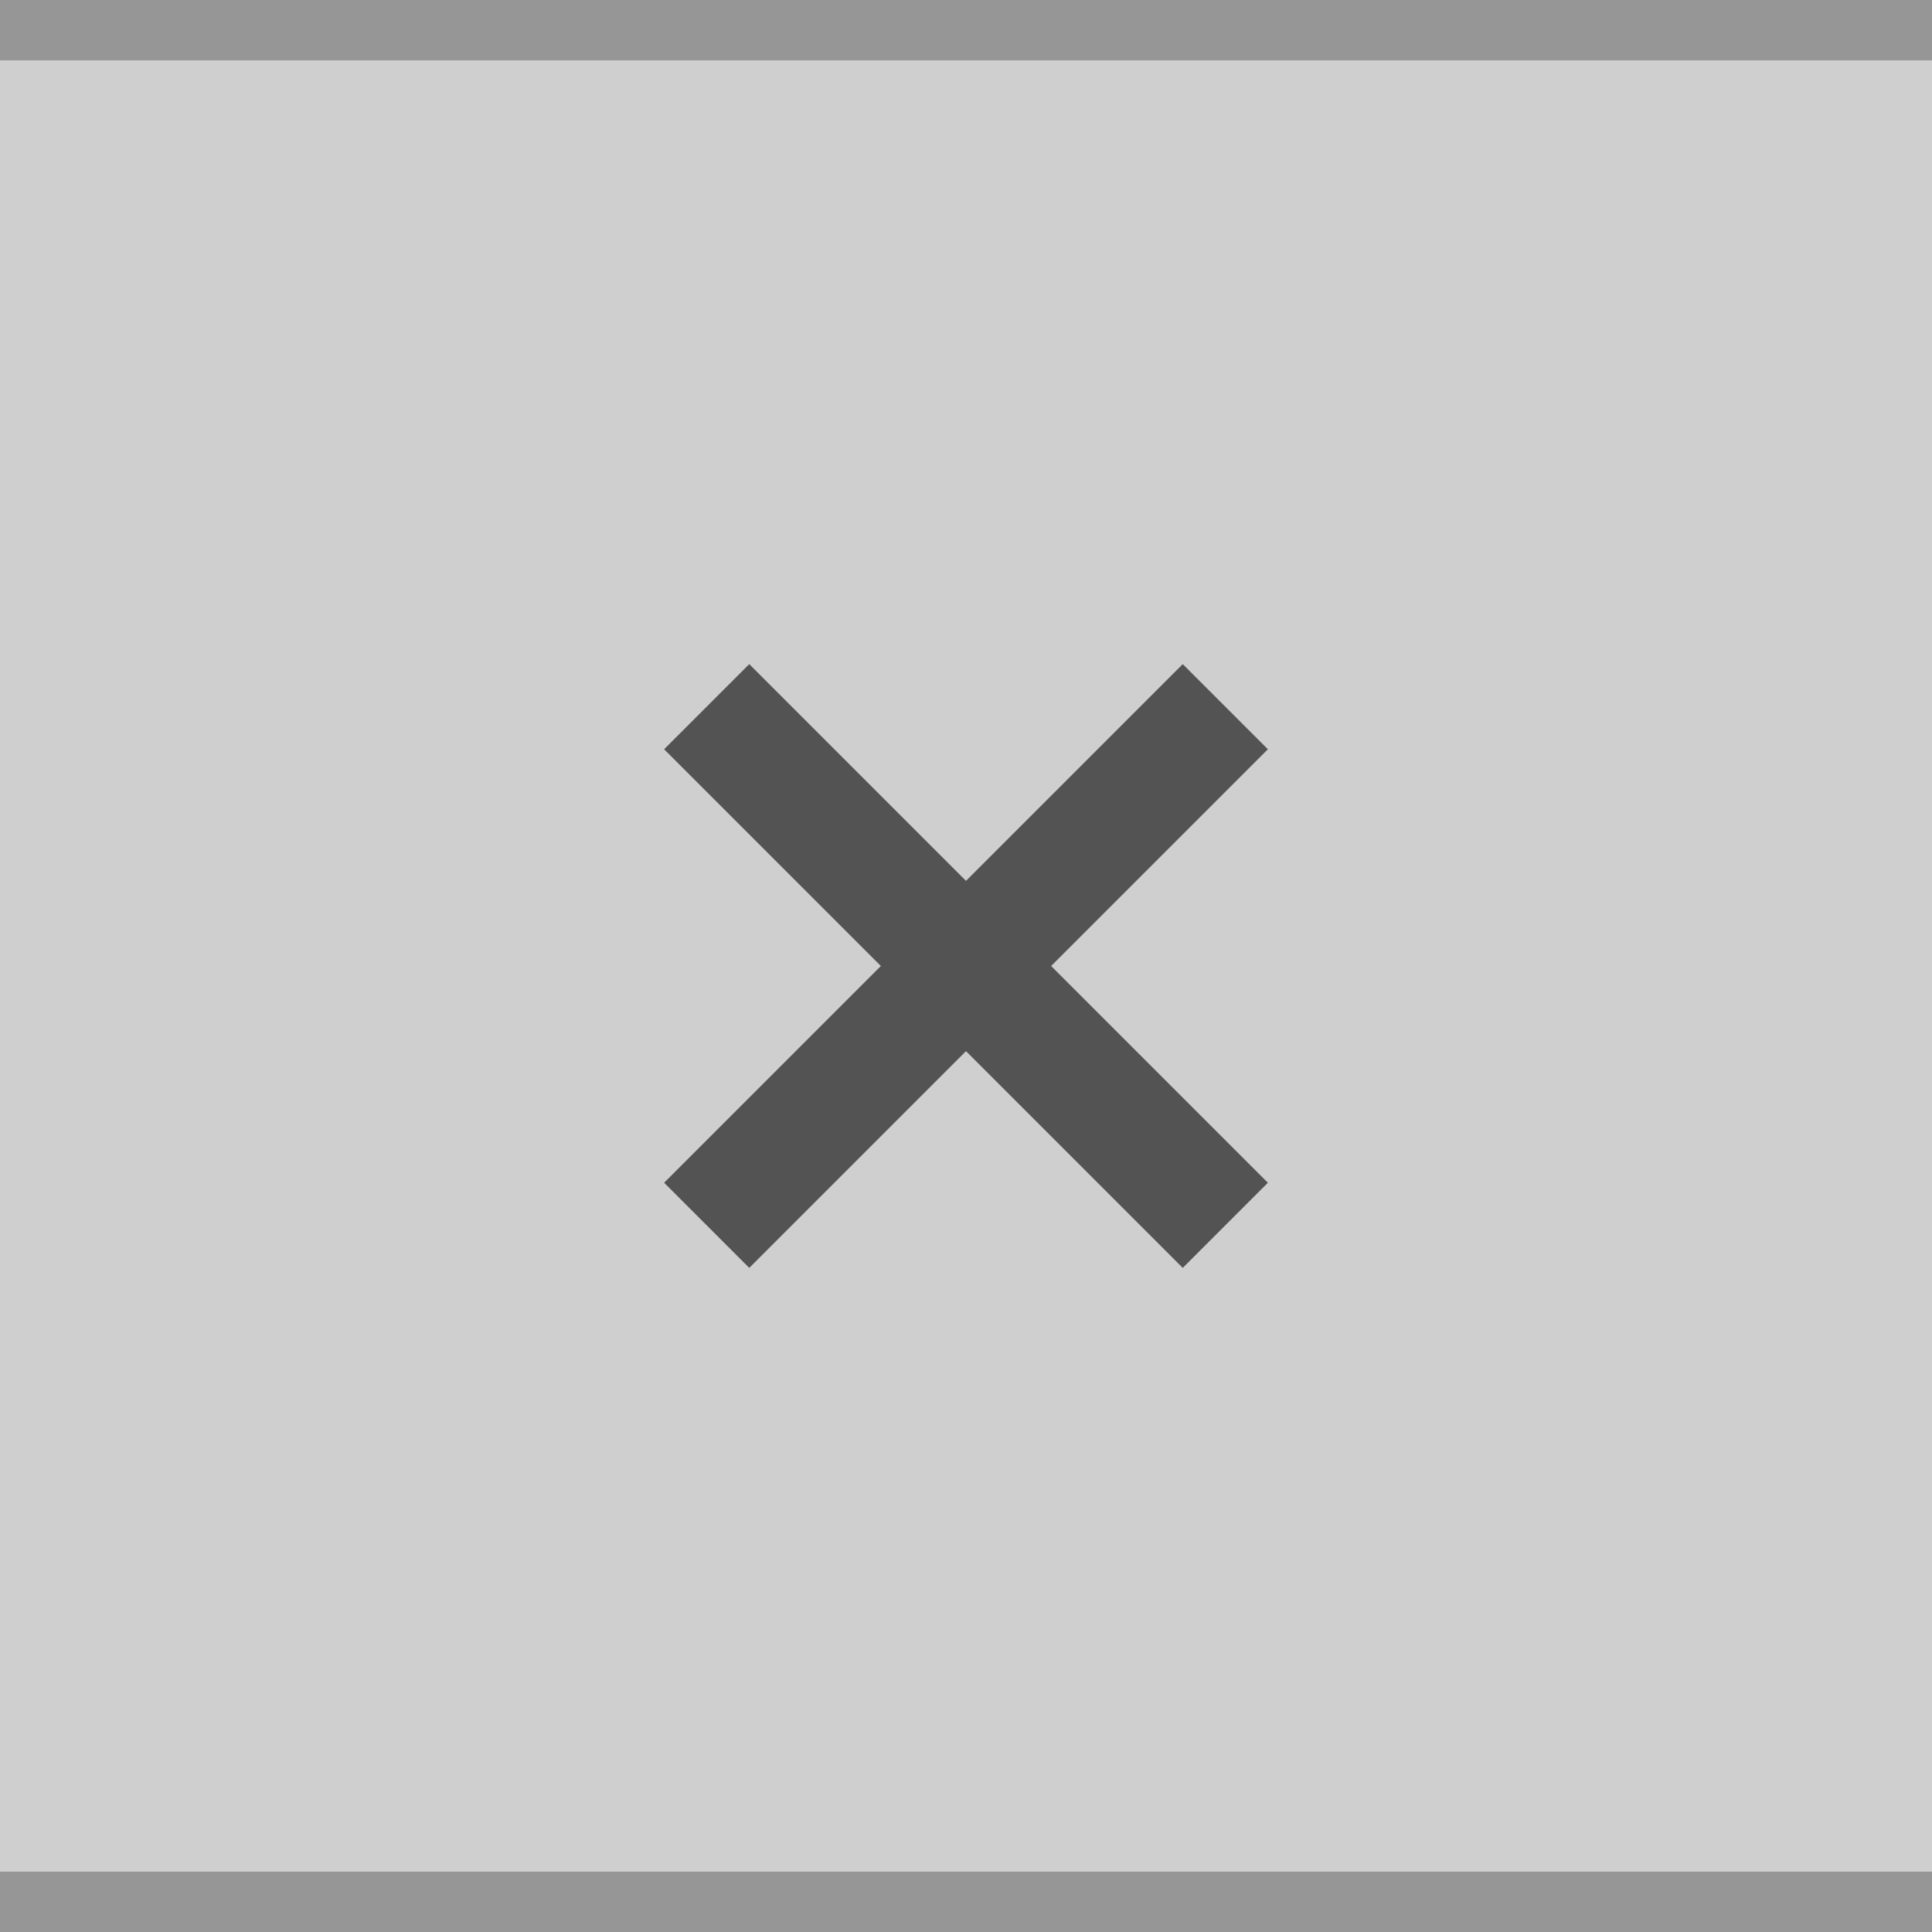
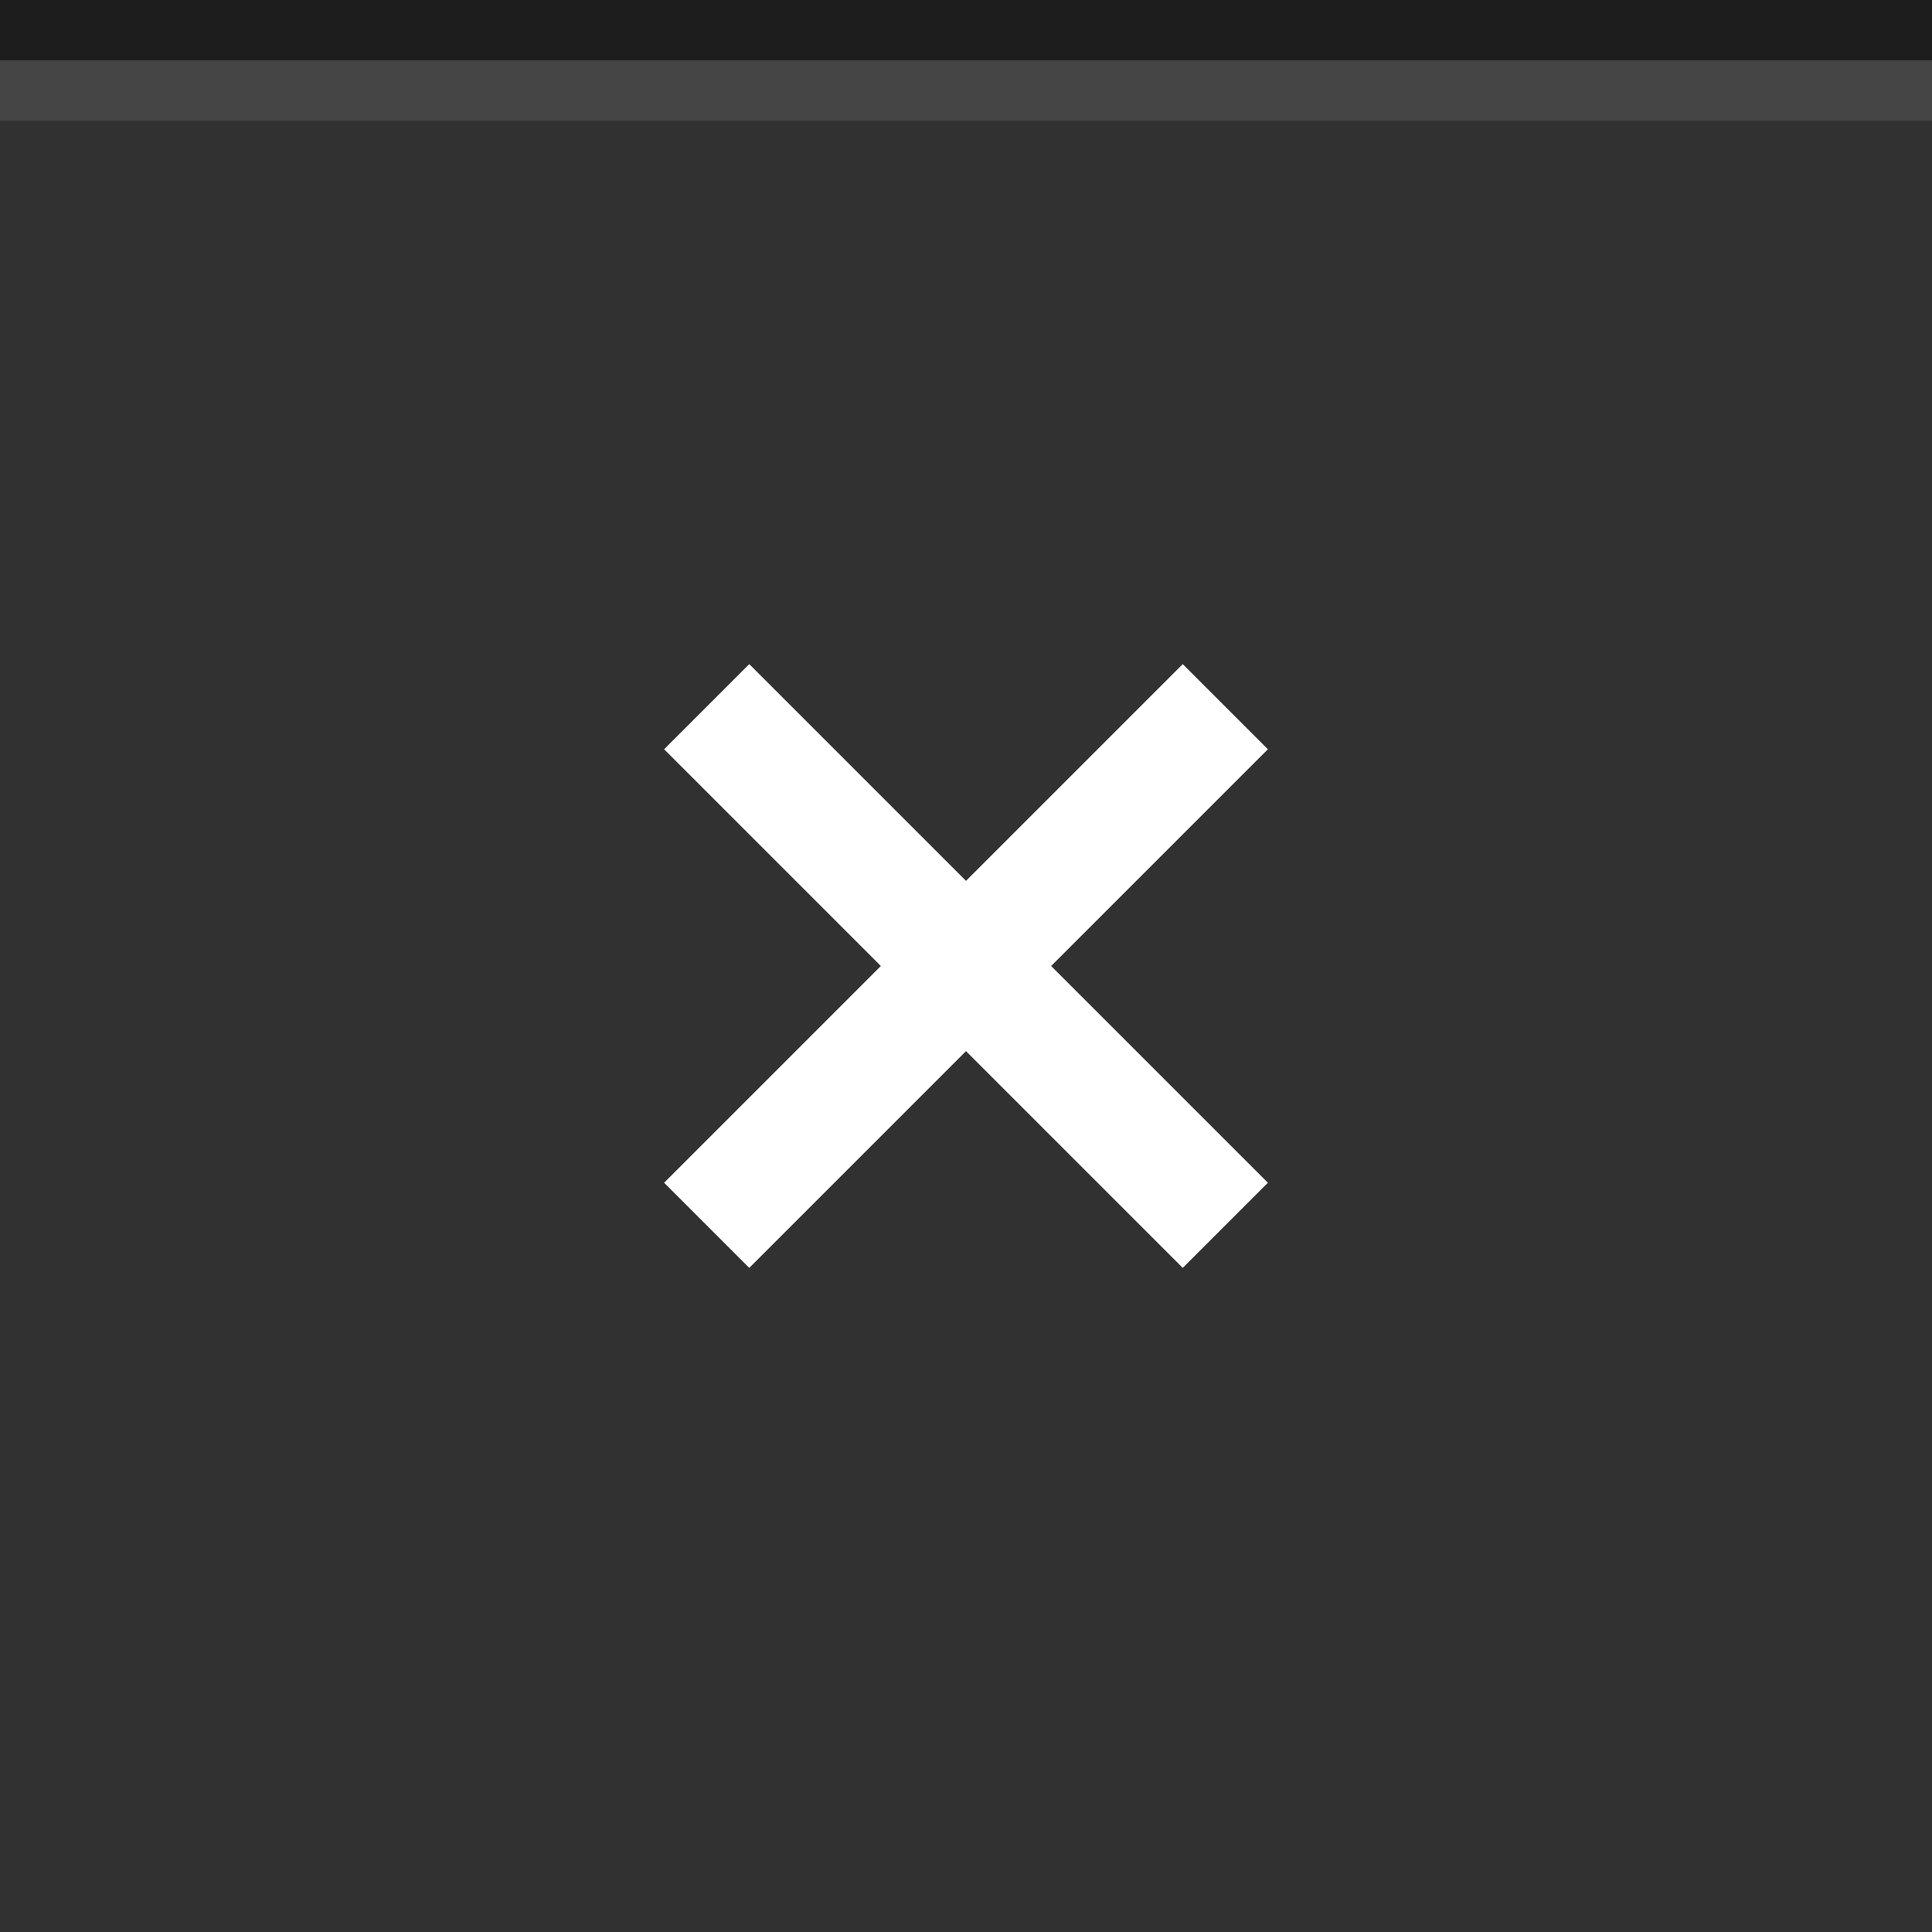
<svg xmlns="http://www.w3.org/2000/svg" id="svg12" version="1.1" viewBox="0 0 32 32" height="32" width="32">
  <defs id="defs16" />
-   <rect style="fill:#cfcfcf;fill-opacity:1" id="rect2" fill="#E0E0E0" height="32" width="32" />
-   <rect style="fill:#969696;fill-opacity:1" id="rect4" fill-opacity="0.4" fill="#FFFFFF" height="1" width="32" />
-   <g id="g10" opacity="0.6" fill="#000000">
-     <circle id="circle6" opacity="0" r="12" cy="16" cx="16" />
-     <path id="path8" d="M21 12.41L19.59 11 16 14.59 12.41 11 11 12.41 14.59 16 11 19.59 12.41 21 16 17.41 19.59 21 21 19.59 17.41 16z" />
+   <rect style="fill:#313131;fill-opacity:1" id="rect2" fill="#E0E0E0" height="32" width="32" />
+   <rect style="fill:#1d1d1d;fill-opacity:1" id="rect4" fill-opacity="0.4" fill="#FFFFFF" height="1" width="32" />
+   <g id="g10" opacity="0.6" fill="#000000" style="fill:#ffffff;fill-opacity:1;opacity:1">
+     <circle id="circle6" opacity="0" r="12" cy="16" cx="16" style="fill:#ffffff;fill-opacity:1" />
+     <path id="path8" d="M21 12.41L19.59 11 16 14.59 12.41 11 11 12.41 14.59 16 11 19.59 12.41 21 16 17.41 19.59 21 21 19.59 17.41 16z" style="fill:#ffffff;fill-opacity:1" />
  </g>
-   <rect y="31" x="0" width="32" height="1" fill="#FFFFFF" fill-opacity="0.4" id="rect112" style="fill:#969696;fill-opacity:1" />
+   <rect style="opacity:0.1;fill:#ffffff;fill-opacity:1;stroke-width:4" y="1" x="0" id="rect4-3" height="1" width="32" />
</svg>
